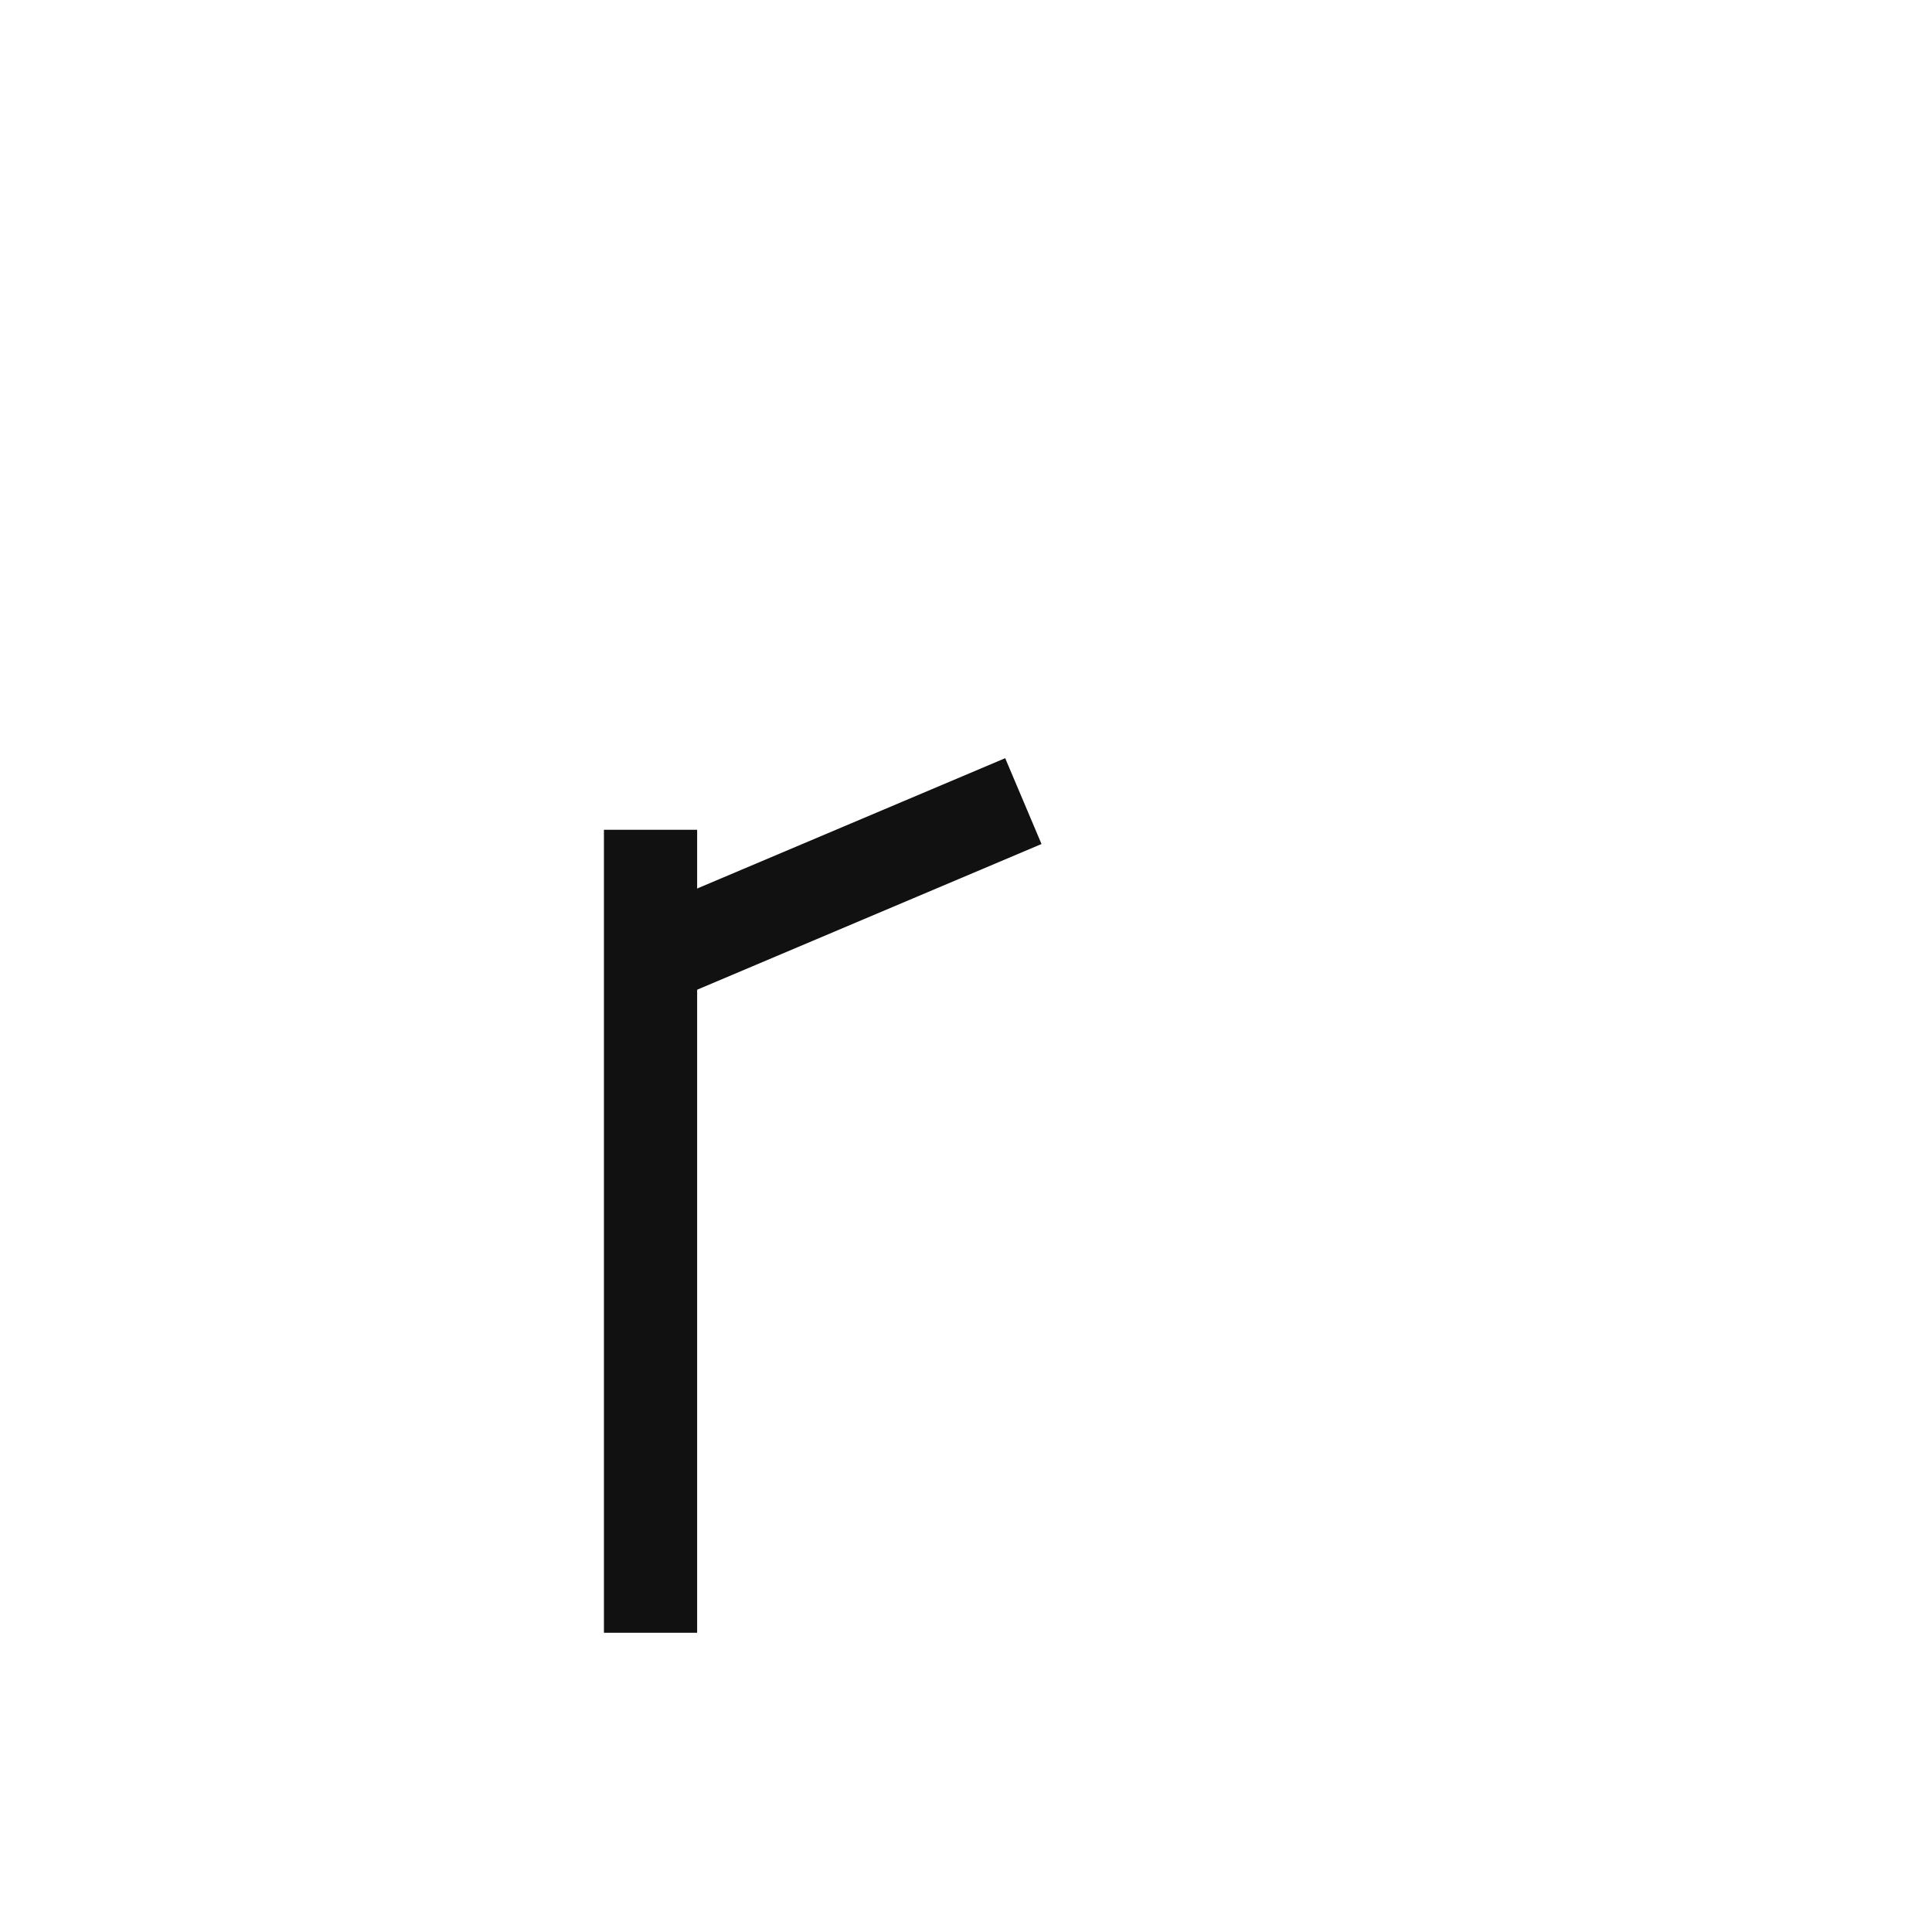
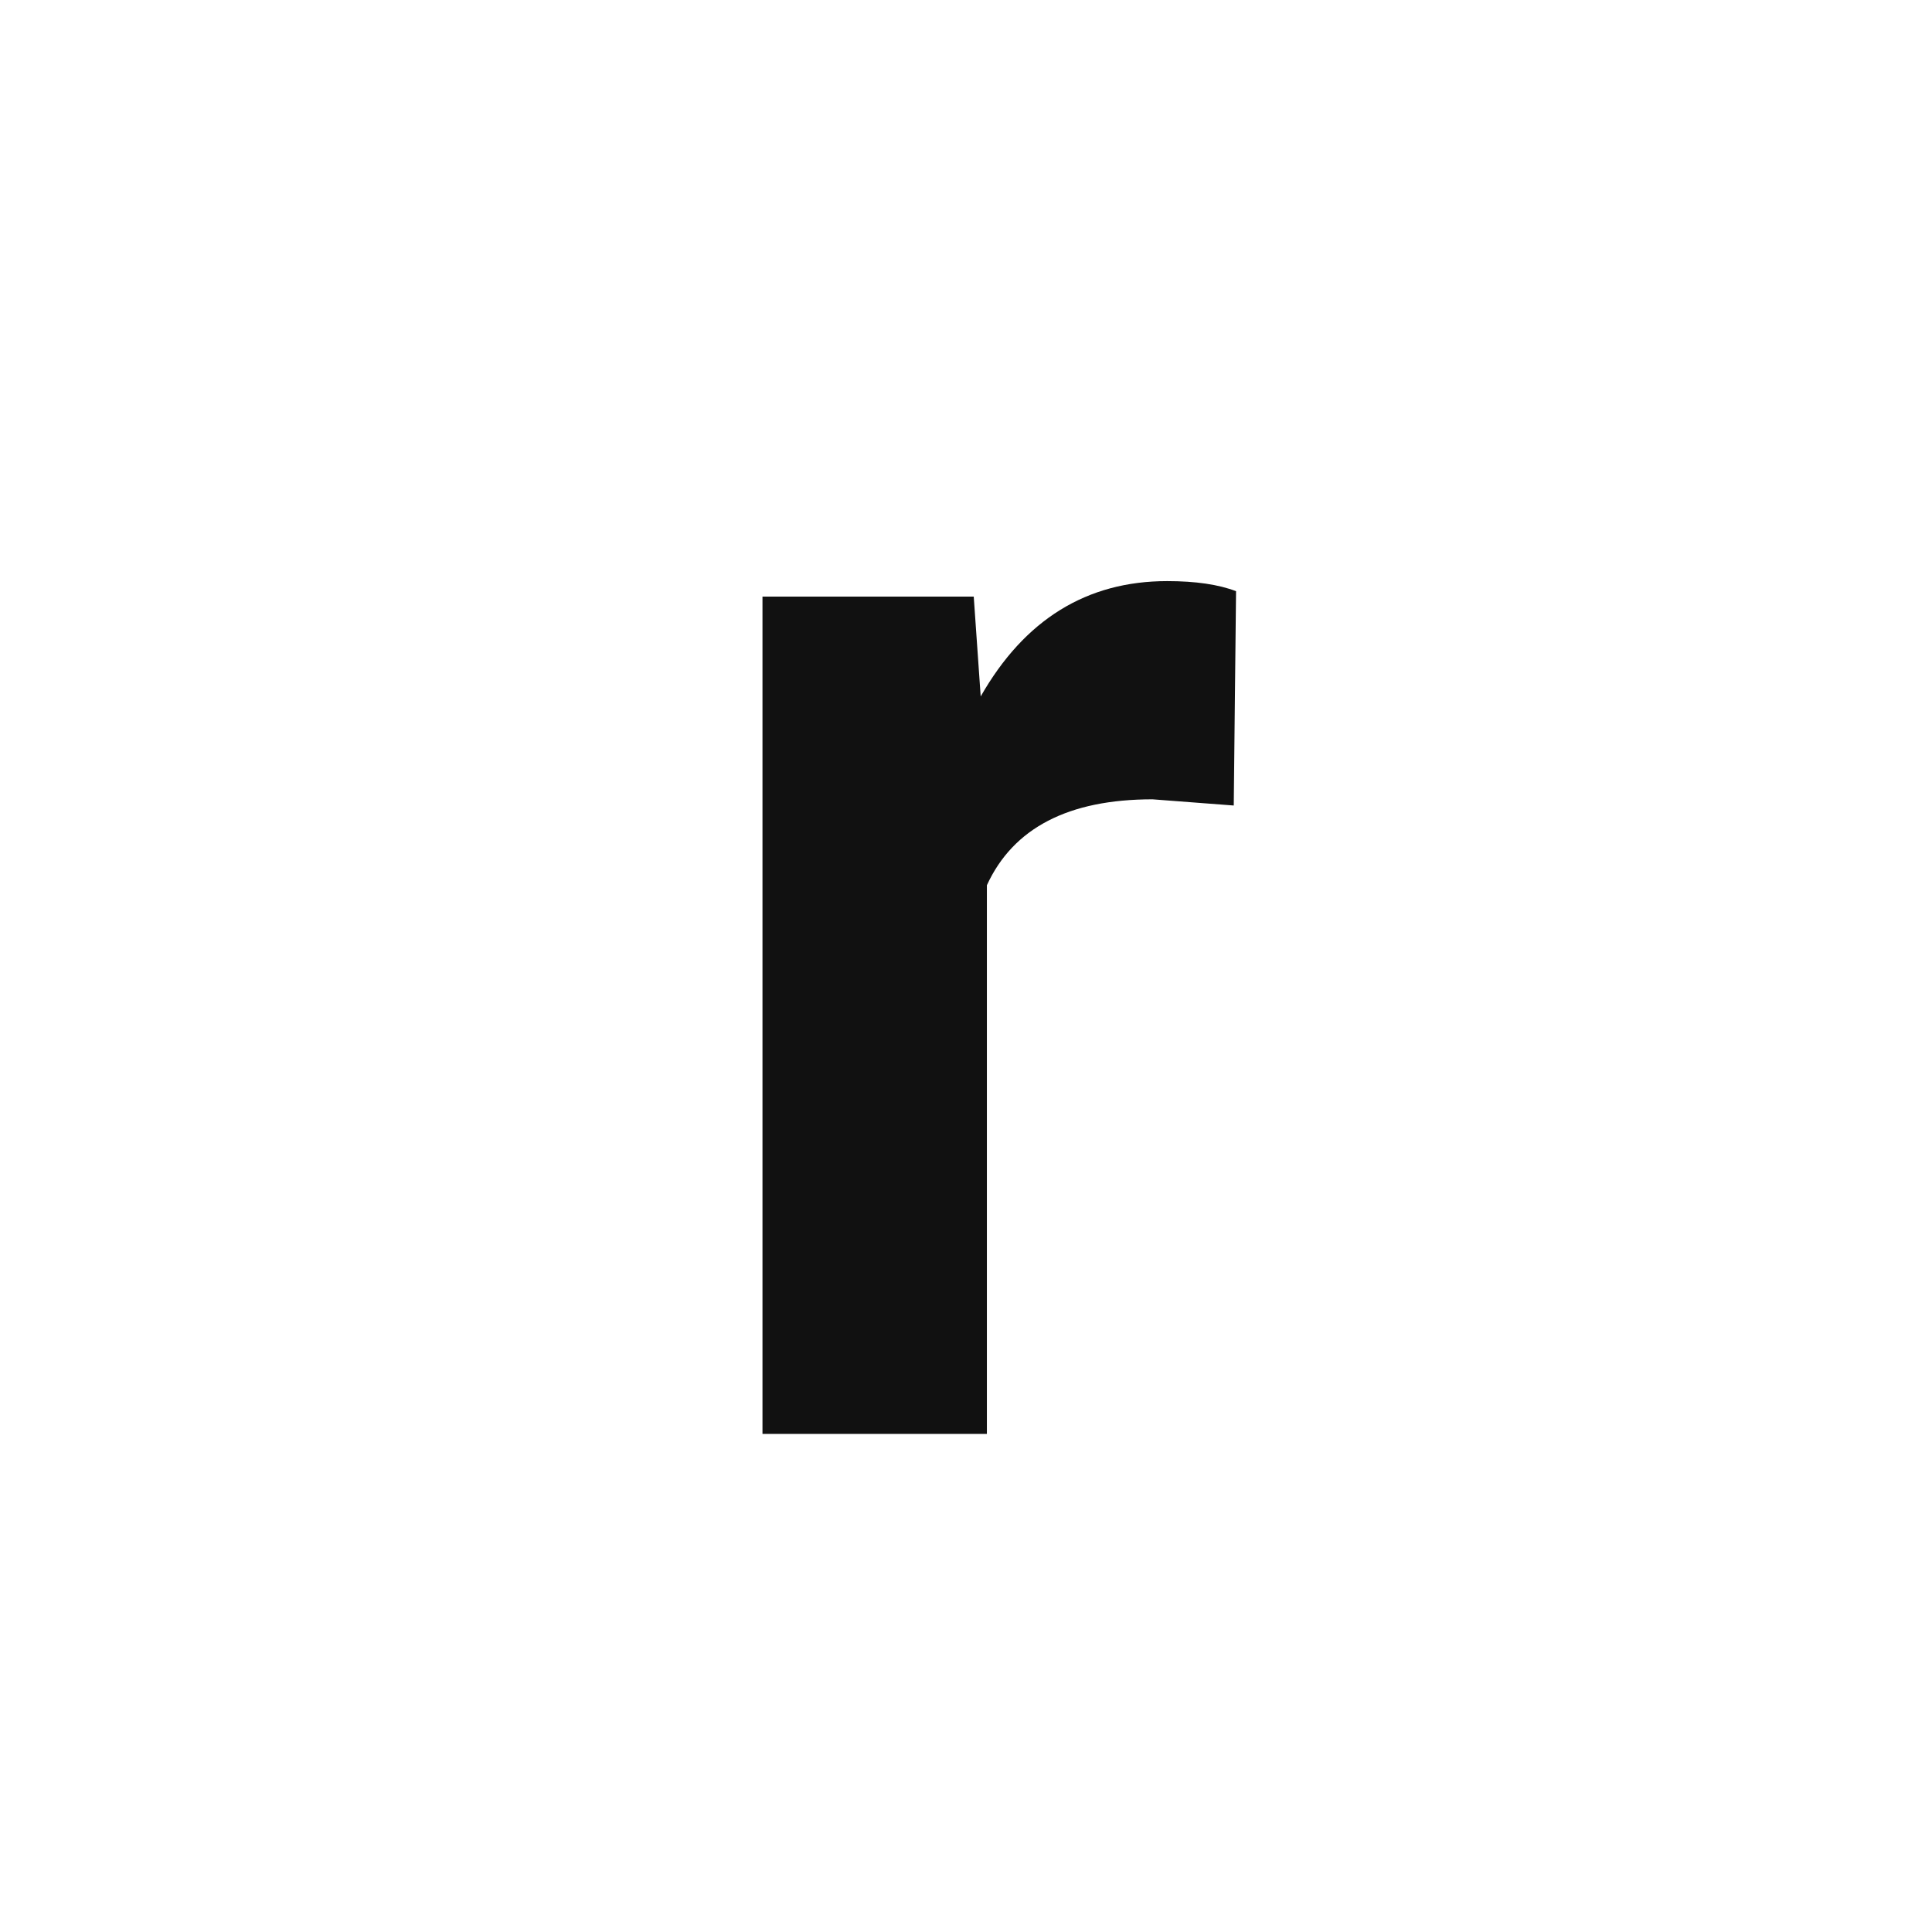
<svg xmlns="http://www.w3.org/2000/svg" width="512" height="512" viewBox="0 0 512 512">
-   <g transform="translate(256,256) scale(1.9)">
-     <g transform="translate(-14,11)">
-       <g stroke="#111111" stroke-width="13" fill="none">
-         <path d="M -30 -30 L -30 82" />
-         <path d="M -30 -12 L 22 -34" />
-       </g>
-     </g>
-   </g>
+   <text x="256" y="380" text-anchor="middle" font-family="Roboto, Arial, sans-serif" font-weight="700" font-size="420" fill="#111111">r</text>
</svg>
